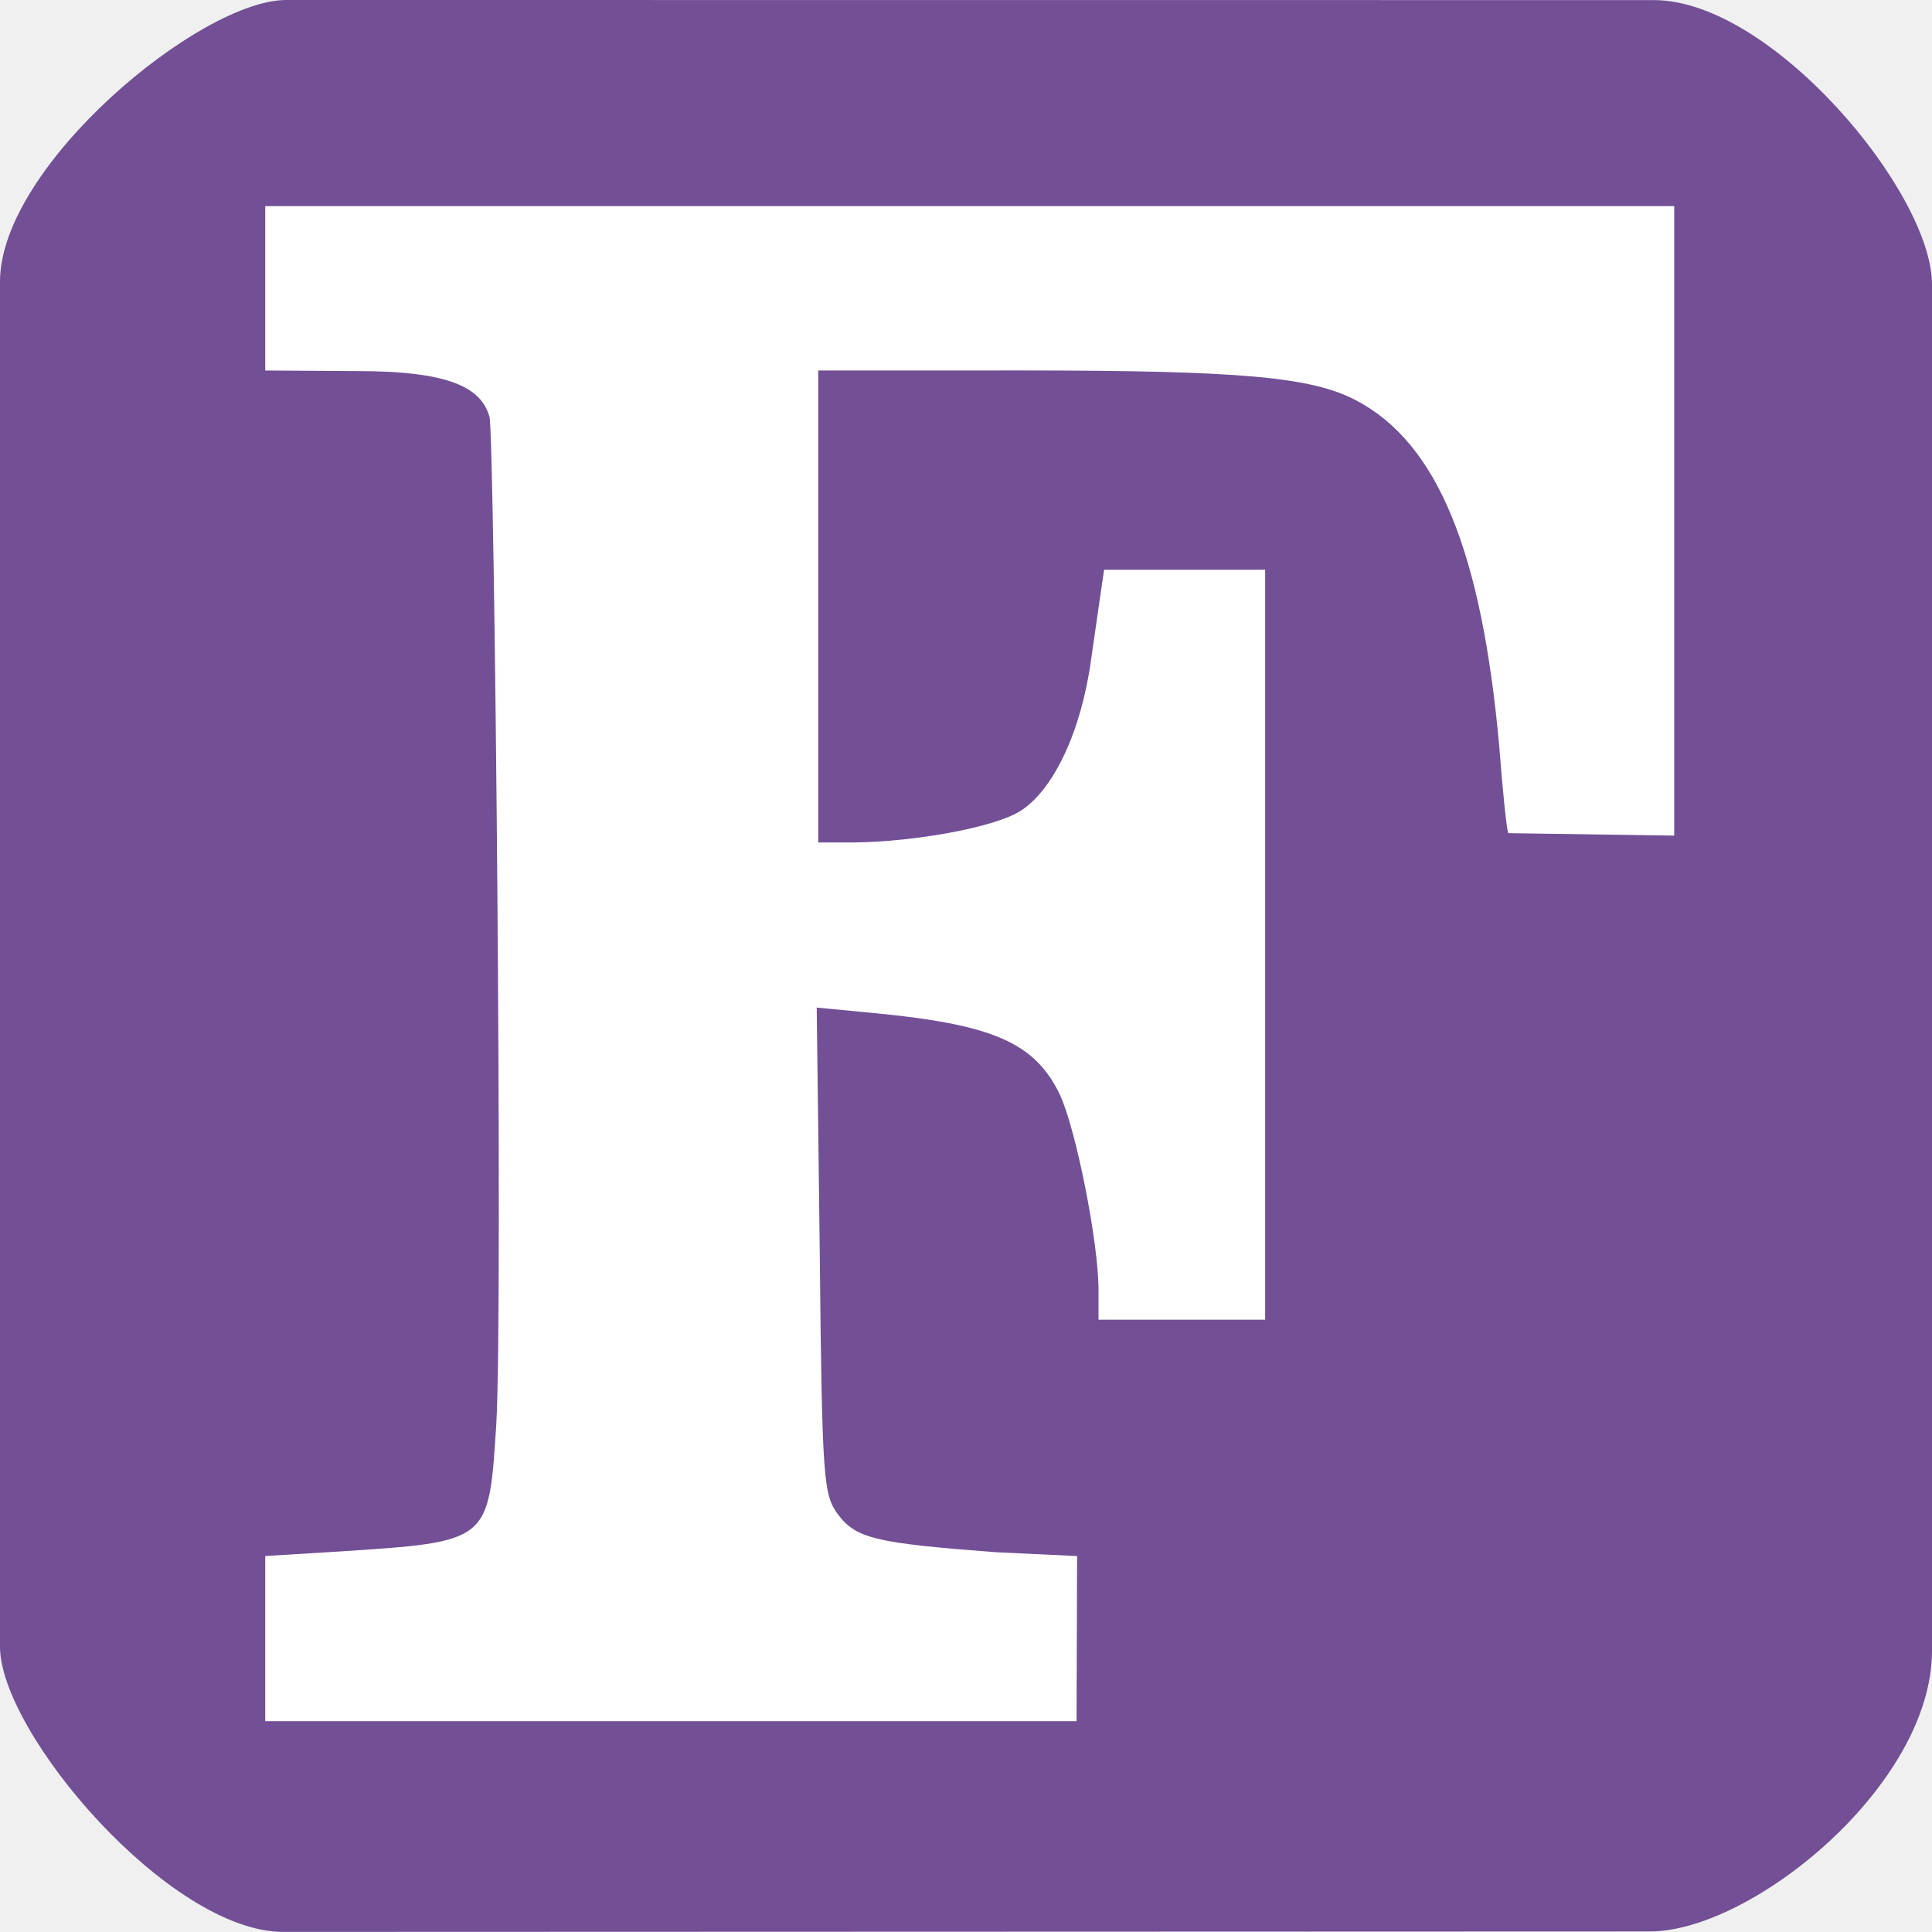
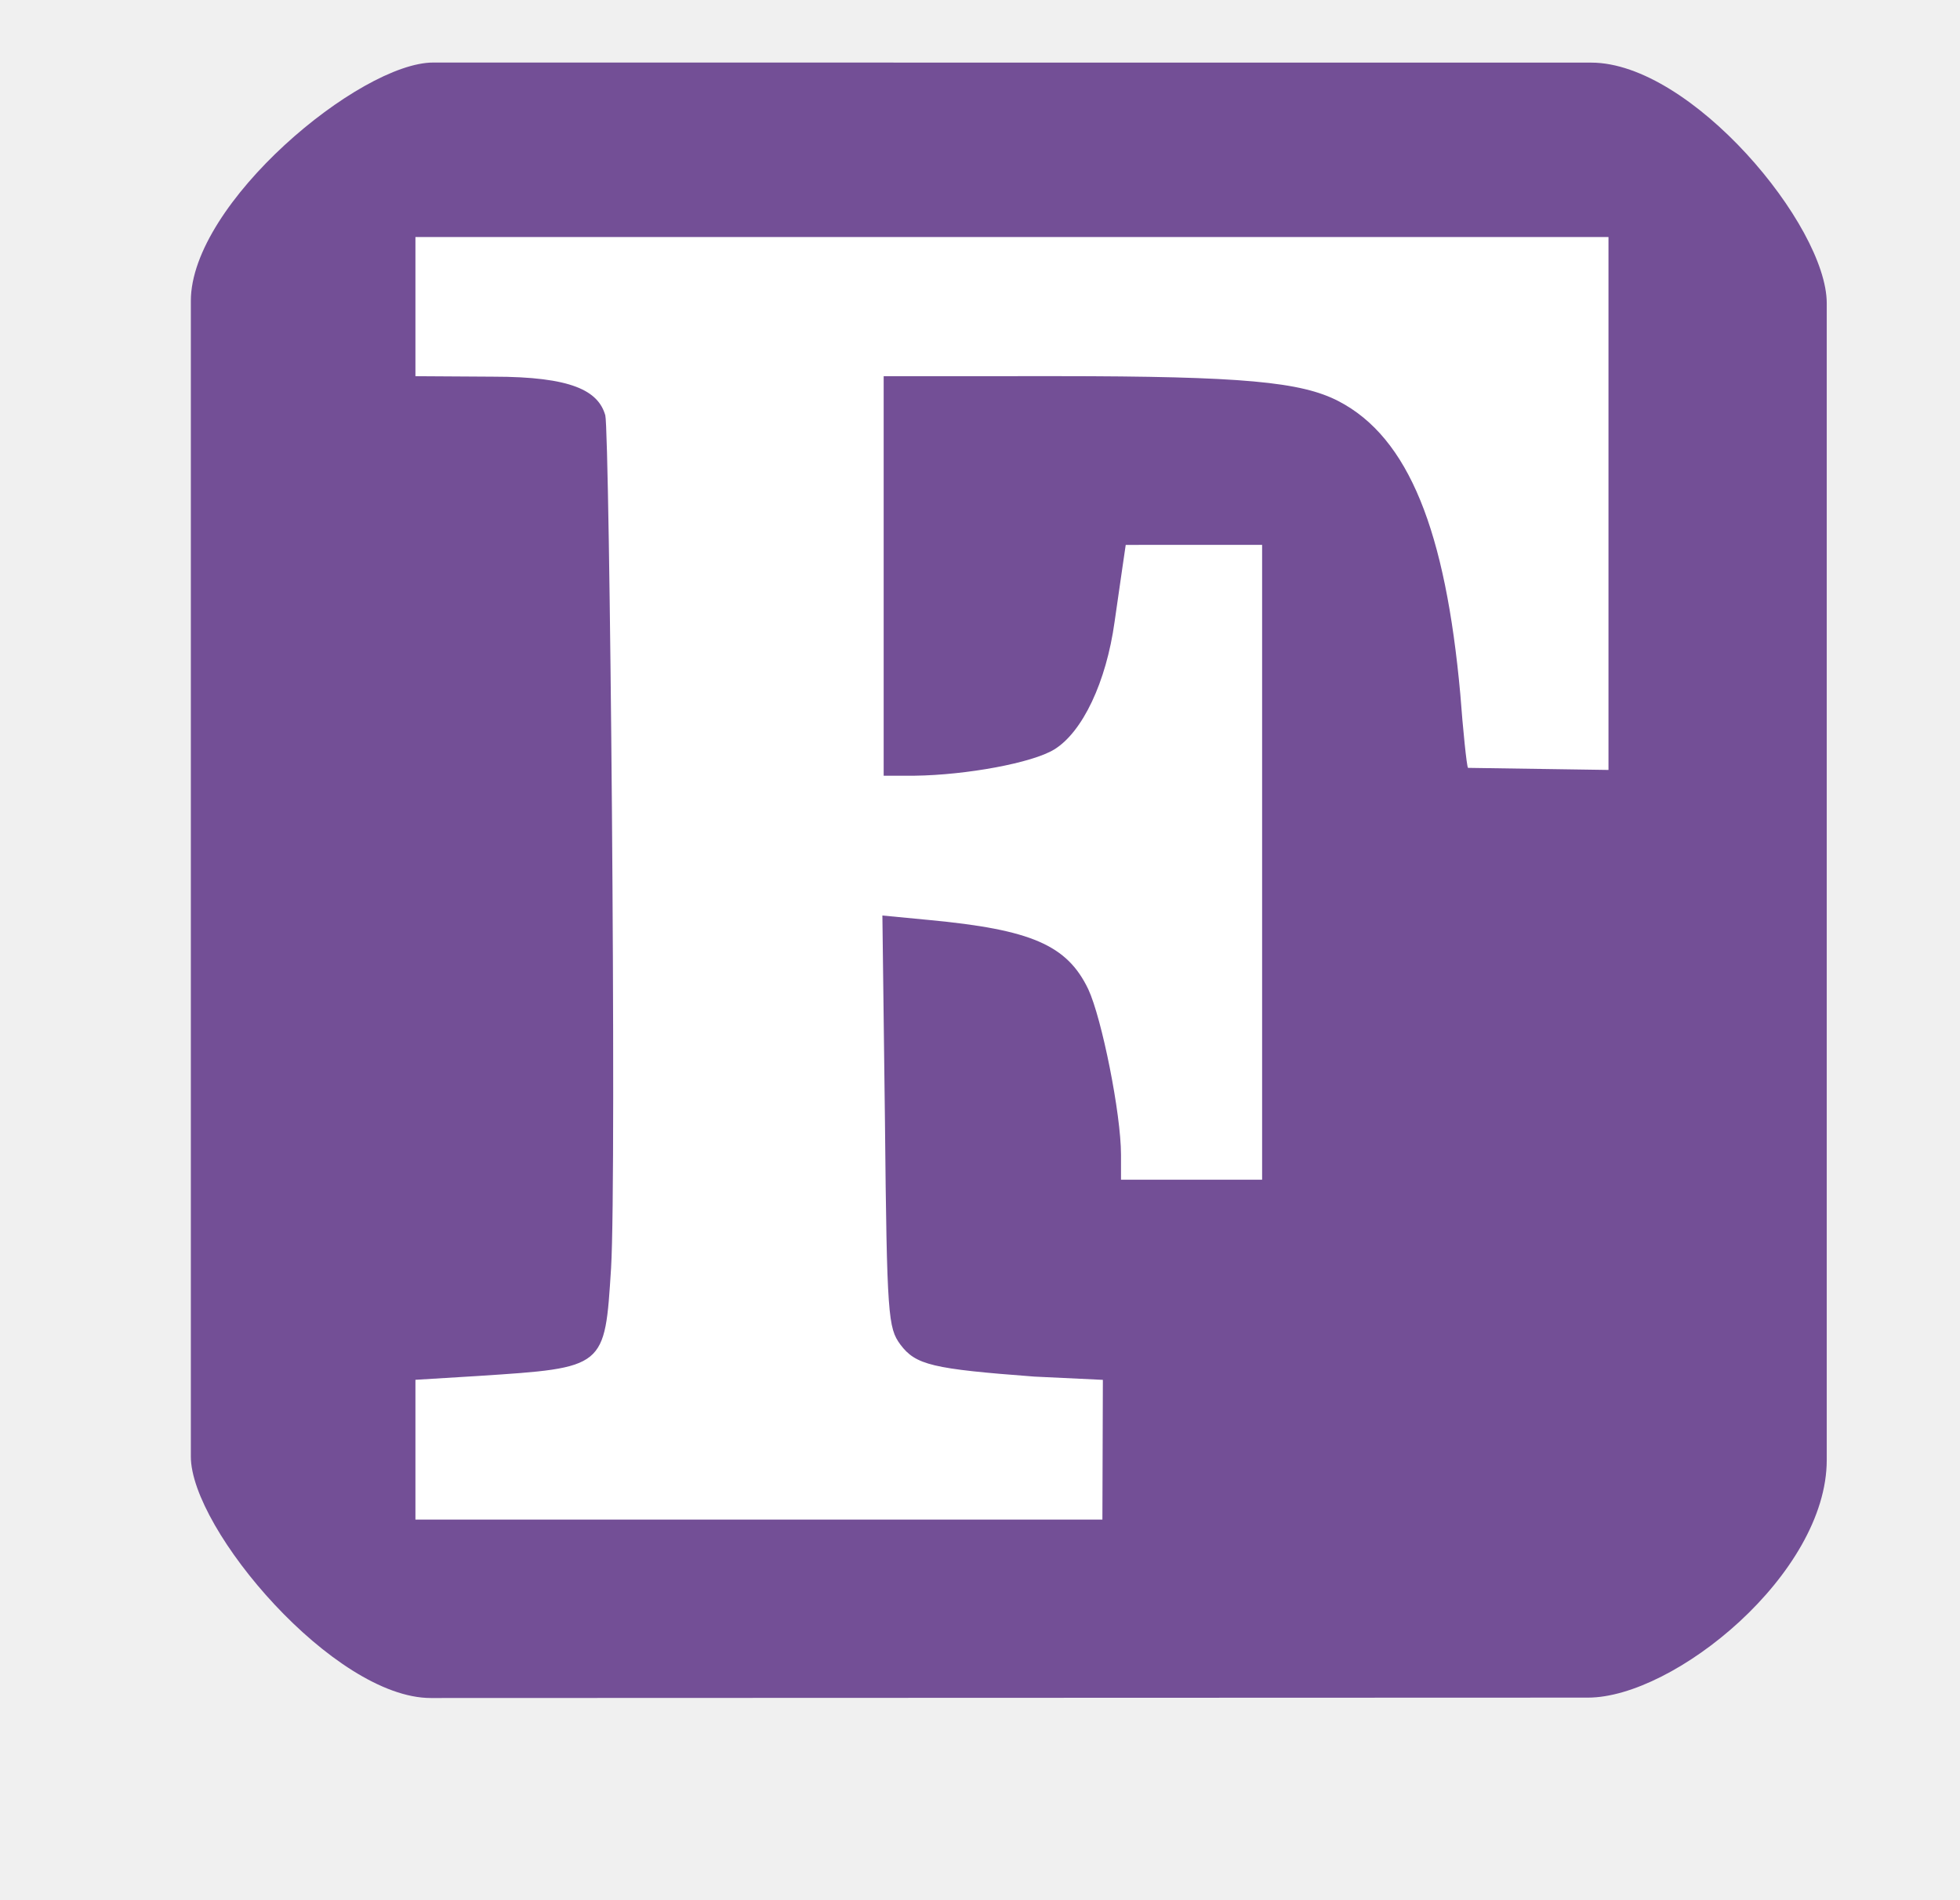
- <svg xmlns="http://www.w3.org/2000/svg" version="1.0" width="255.042" height="255.03" viewBox="0 0 2550.422 2550.302" preserveAspectRatio="xMidYMid meet" id="svg8">
-   <g id="layer101" style="fill:#734f96;stroke:none" transform="translate(.142 -7.901)">
-     <path d="M374 2558.203c-150.769.05-374.142-263.163-374.142-376.539v-1802C-.142 227.08 263.836 7.893 377.76 7.901l1805.356.127c155.783.01 367.163 254.122 367.163 375.222v1803.768c0 177.696-238.056 370.532-372.282 370.577z" id="path2" />
-   </g>
-   <g id="layer102" style="fill:#fff;stroke:none" transform="translate(.142 -7.901)">
-     <path d="M350 2062l98-6c199-13 197-12 207-168 9-148-2.337-1306.766-9-1330-10.975-38.27-52.156-60.281-175-60.25L350 497V280h1860v831l-219-3.25c-2-2-8-60.75-12-114.75-23-254-80-400.142-190-457.142-58-30-148.565-38.842-438.652-38.93L1080 497v623h48c81-1 184-20 218-41 44-27 81-105 94-199 9.8-68.603 17.362-119.933 17.362-119.933L1670 760v990h-220v-39c0-64-30-213-51-258-33-69-89-93-248-108l-73-7 4 321c3 305 5 322 24 348 24 32 50 38 209 50l106.727 5.077L1421 2280H350z" id="path5" />
+ <svg xmlns="http://www.w3.org/2000/svg" version="1.0" width="305.569" height="296.22" viewBox="0 0 3055.688 2962.206" preserveAspectRatio="xMidYMid meet" id="svg8">
+   <defs id="defs6674" />
+   <g id="g6968" transform="translate(20.00002,80.00006)">
+     <g id="layer101" style="fill:#734f96;stroke:none" transform="translate(277.6663,9.62685)">
+       <path d="M 374,2558.203 C 223.231,2558.253 -0.142,2295.04 -0.142,2181.664 v -1802 C -0.142,227.08 263.836,7.893 377.76,7.901 l 1805.356,0.127 c 155.783,0.01 367.163,254.122 367.163,375.222 v 1803.768 c 0,177.696 -238.056,370.532 -372.282,370.577 z" id="path2" />
+     </g>
+     <g id="layer102" style="fill:#ffffff;stroke:none" transform="translate(277.6663,9.62685)">
+       <path d="m 350,2062 98,-6 c 199,-13 197,-12 207,-168 9,-148 -2.337,-1306.766 -9,-1330 -10.975,-38.27 -52.156,-60.281 -175,-60.25 L 350,497 V 280 h 1860 v 831 l -219,-3.25 c -2,-2 -8,-60.75 -12,-114.75 -23,-254 -80,-400.142 -190,-457.142 -58,-30 -148.565,-38.842 -438.652,-38.93 L 1080,497 v 623 h 48 c 81,-1 184,-20 218,-41 44,-27 81,-105 94,-199 9.8,-68.603 17.362,-119.933 17.362,-119.933 L 1670,760 v 990 h -220 v -39 c 0,-64 -30,-213 -51,-258 -33,-69 -89,-93 -248,-108 l -73,-7 4,321 c 3,305 5,322 24,348 24,32 50,38 209,50 l 106.727,5.077 L 1421,2280 H 350 Z" id="path5" />
+     </g>
  </g>
</svg>
